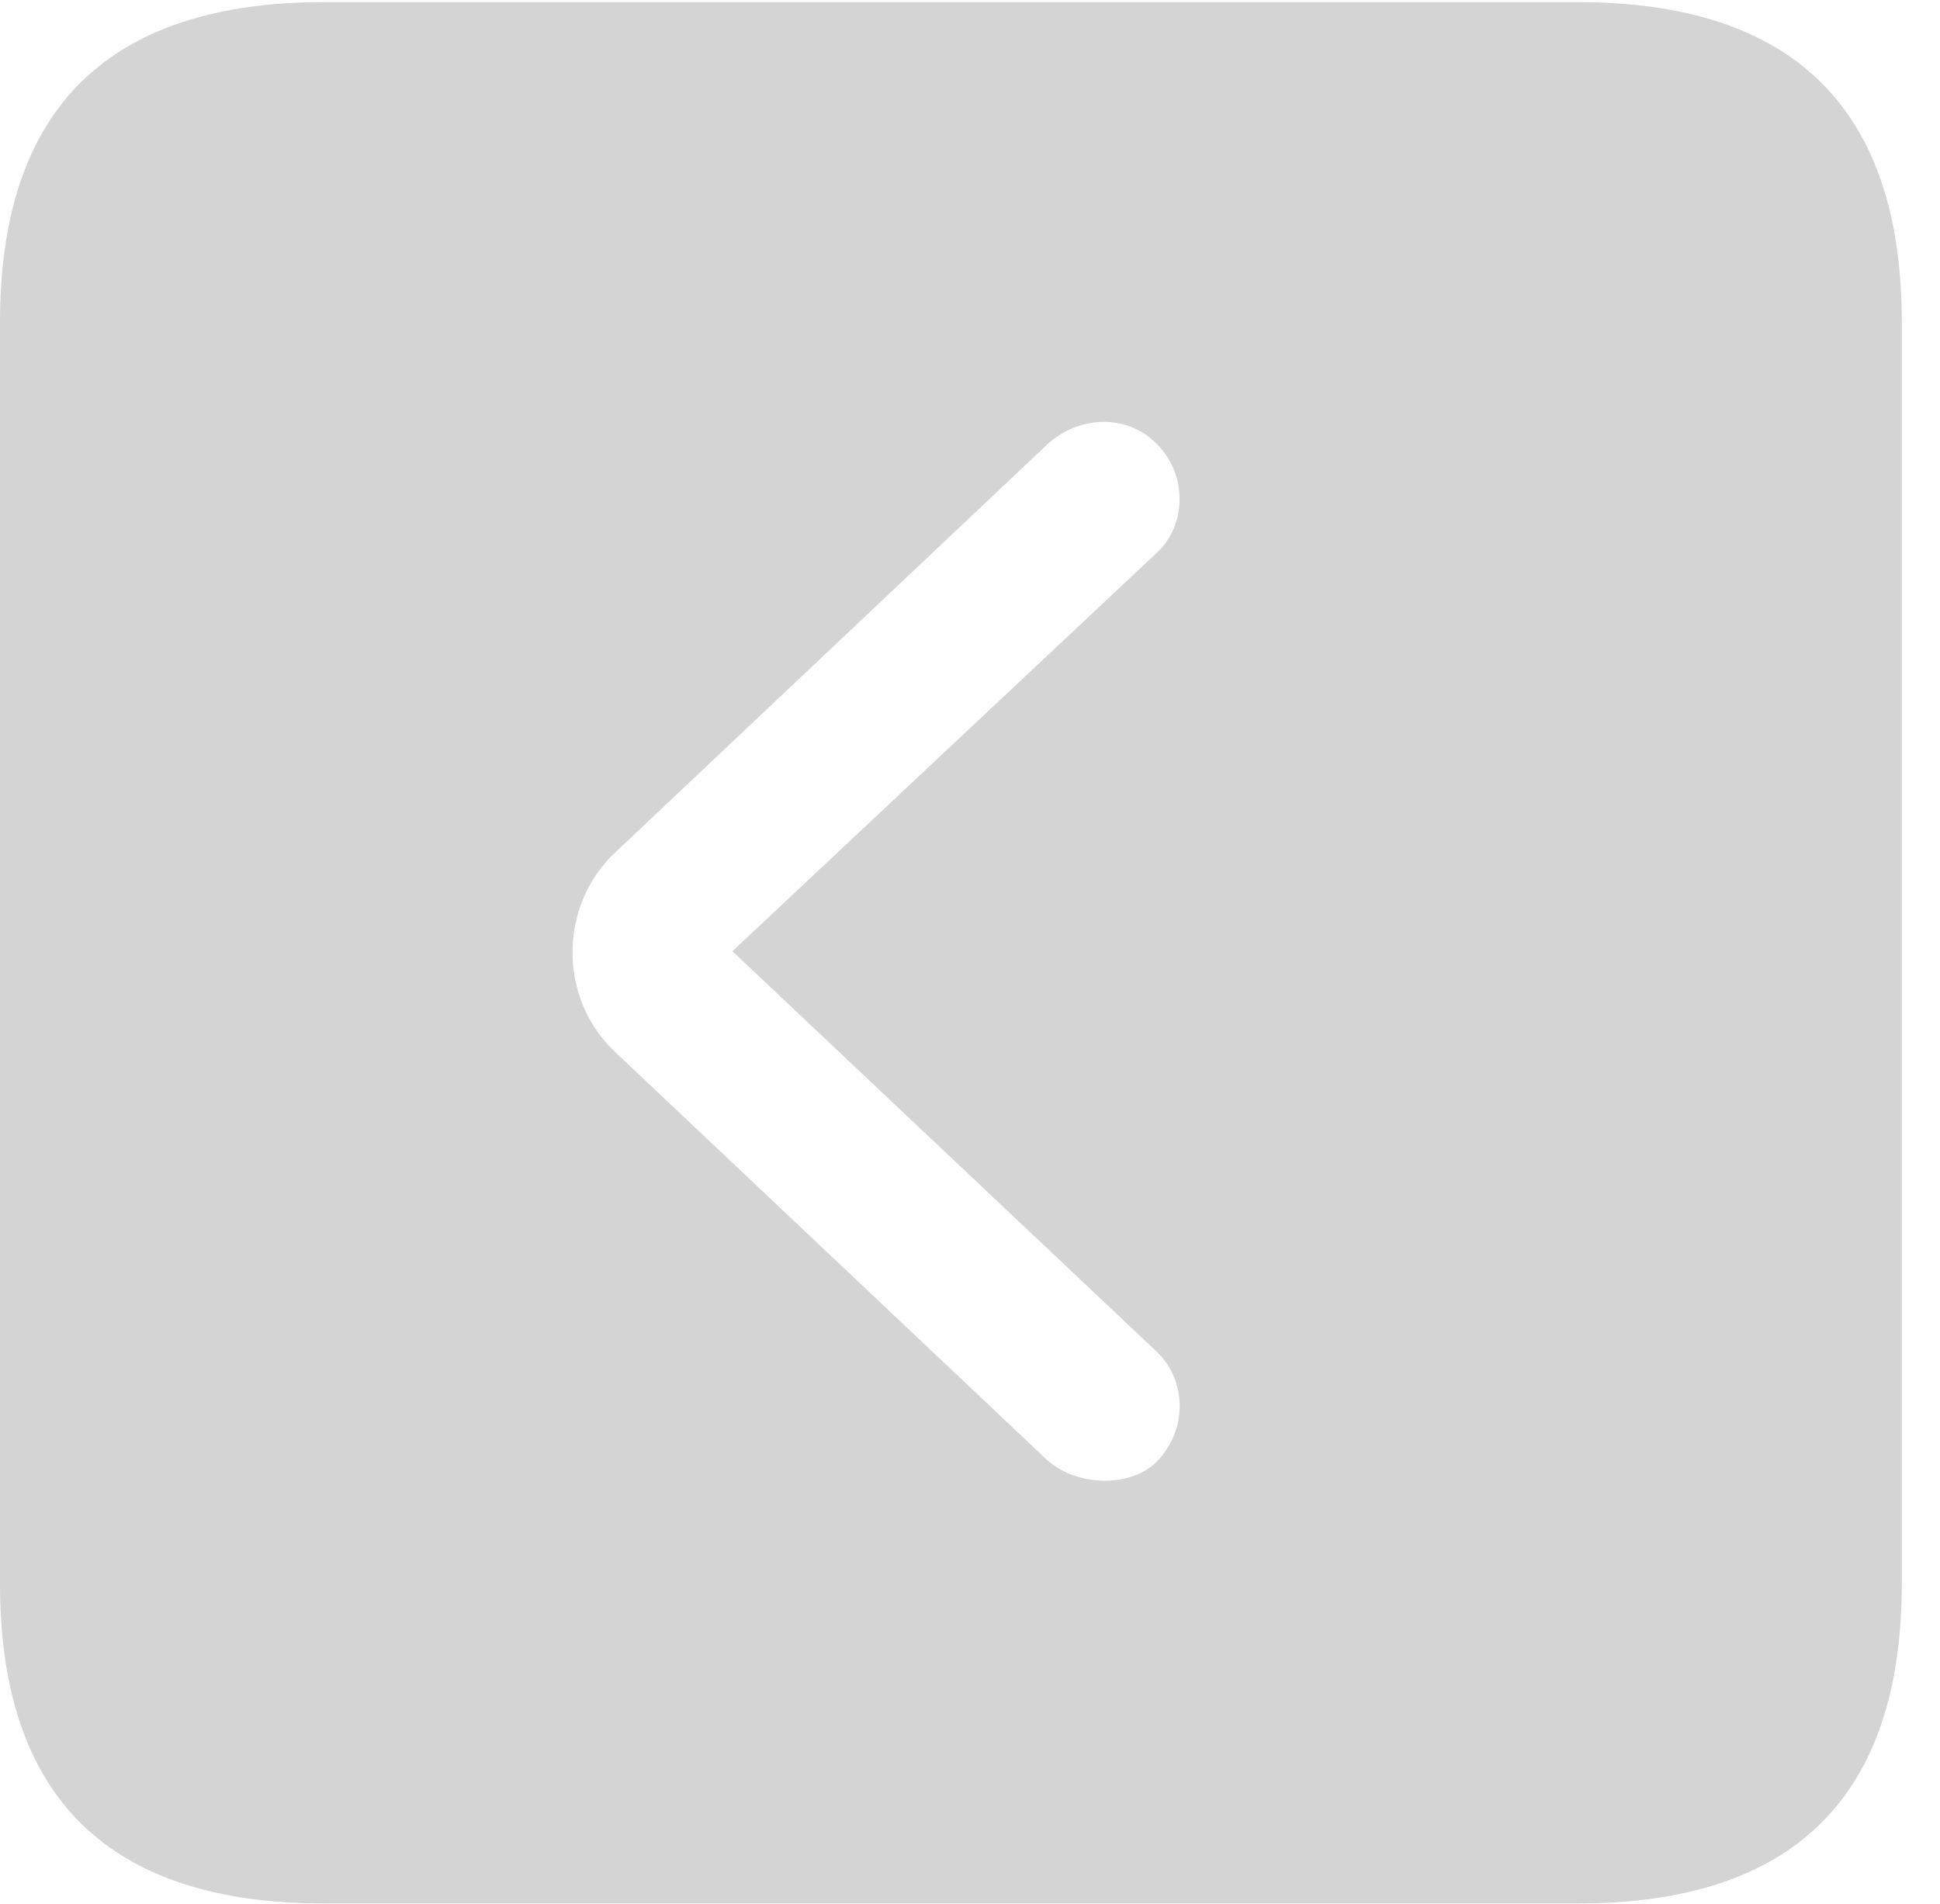
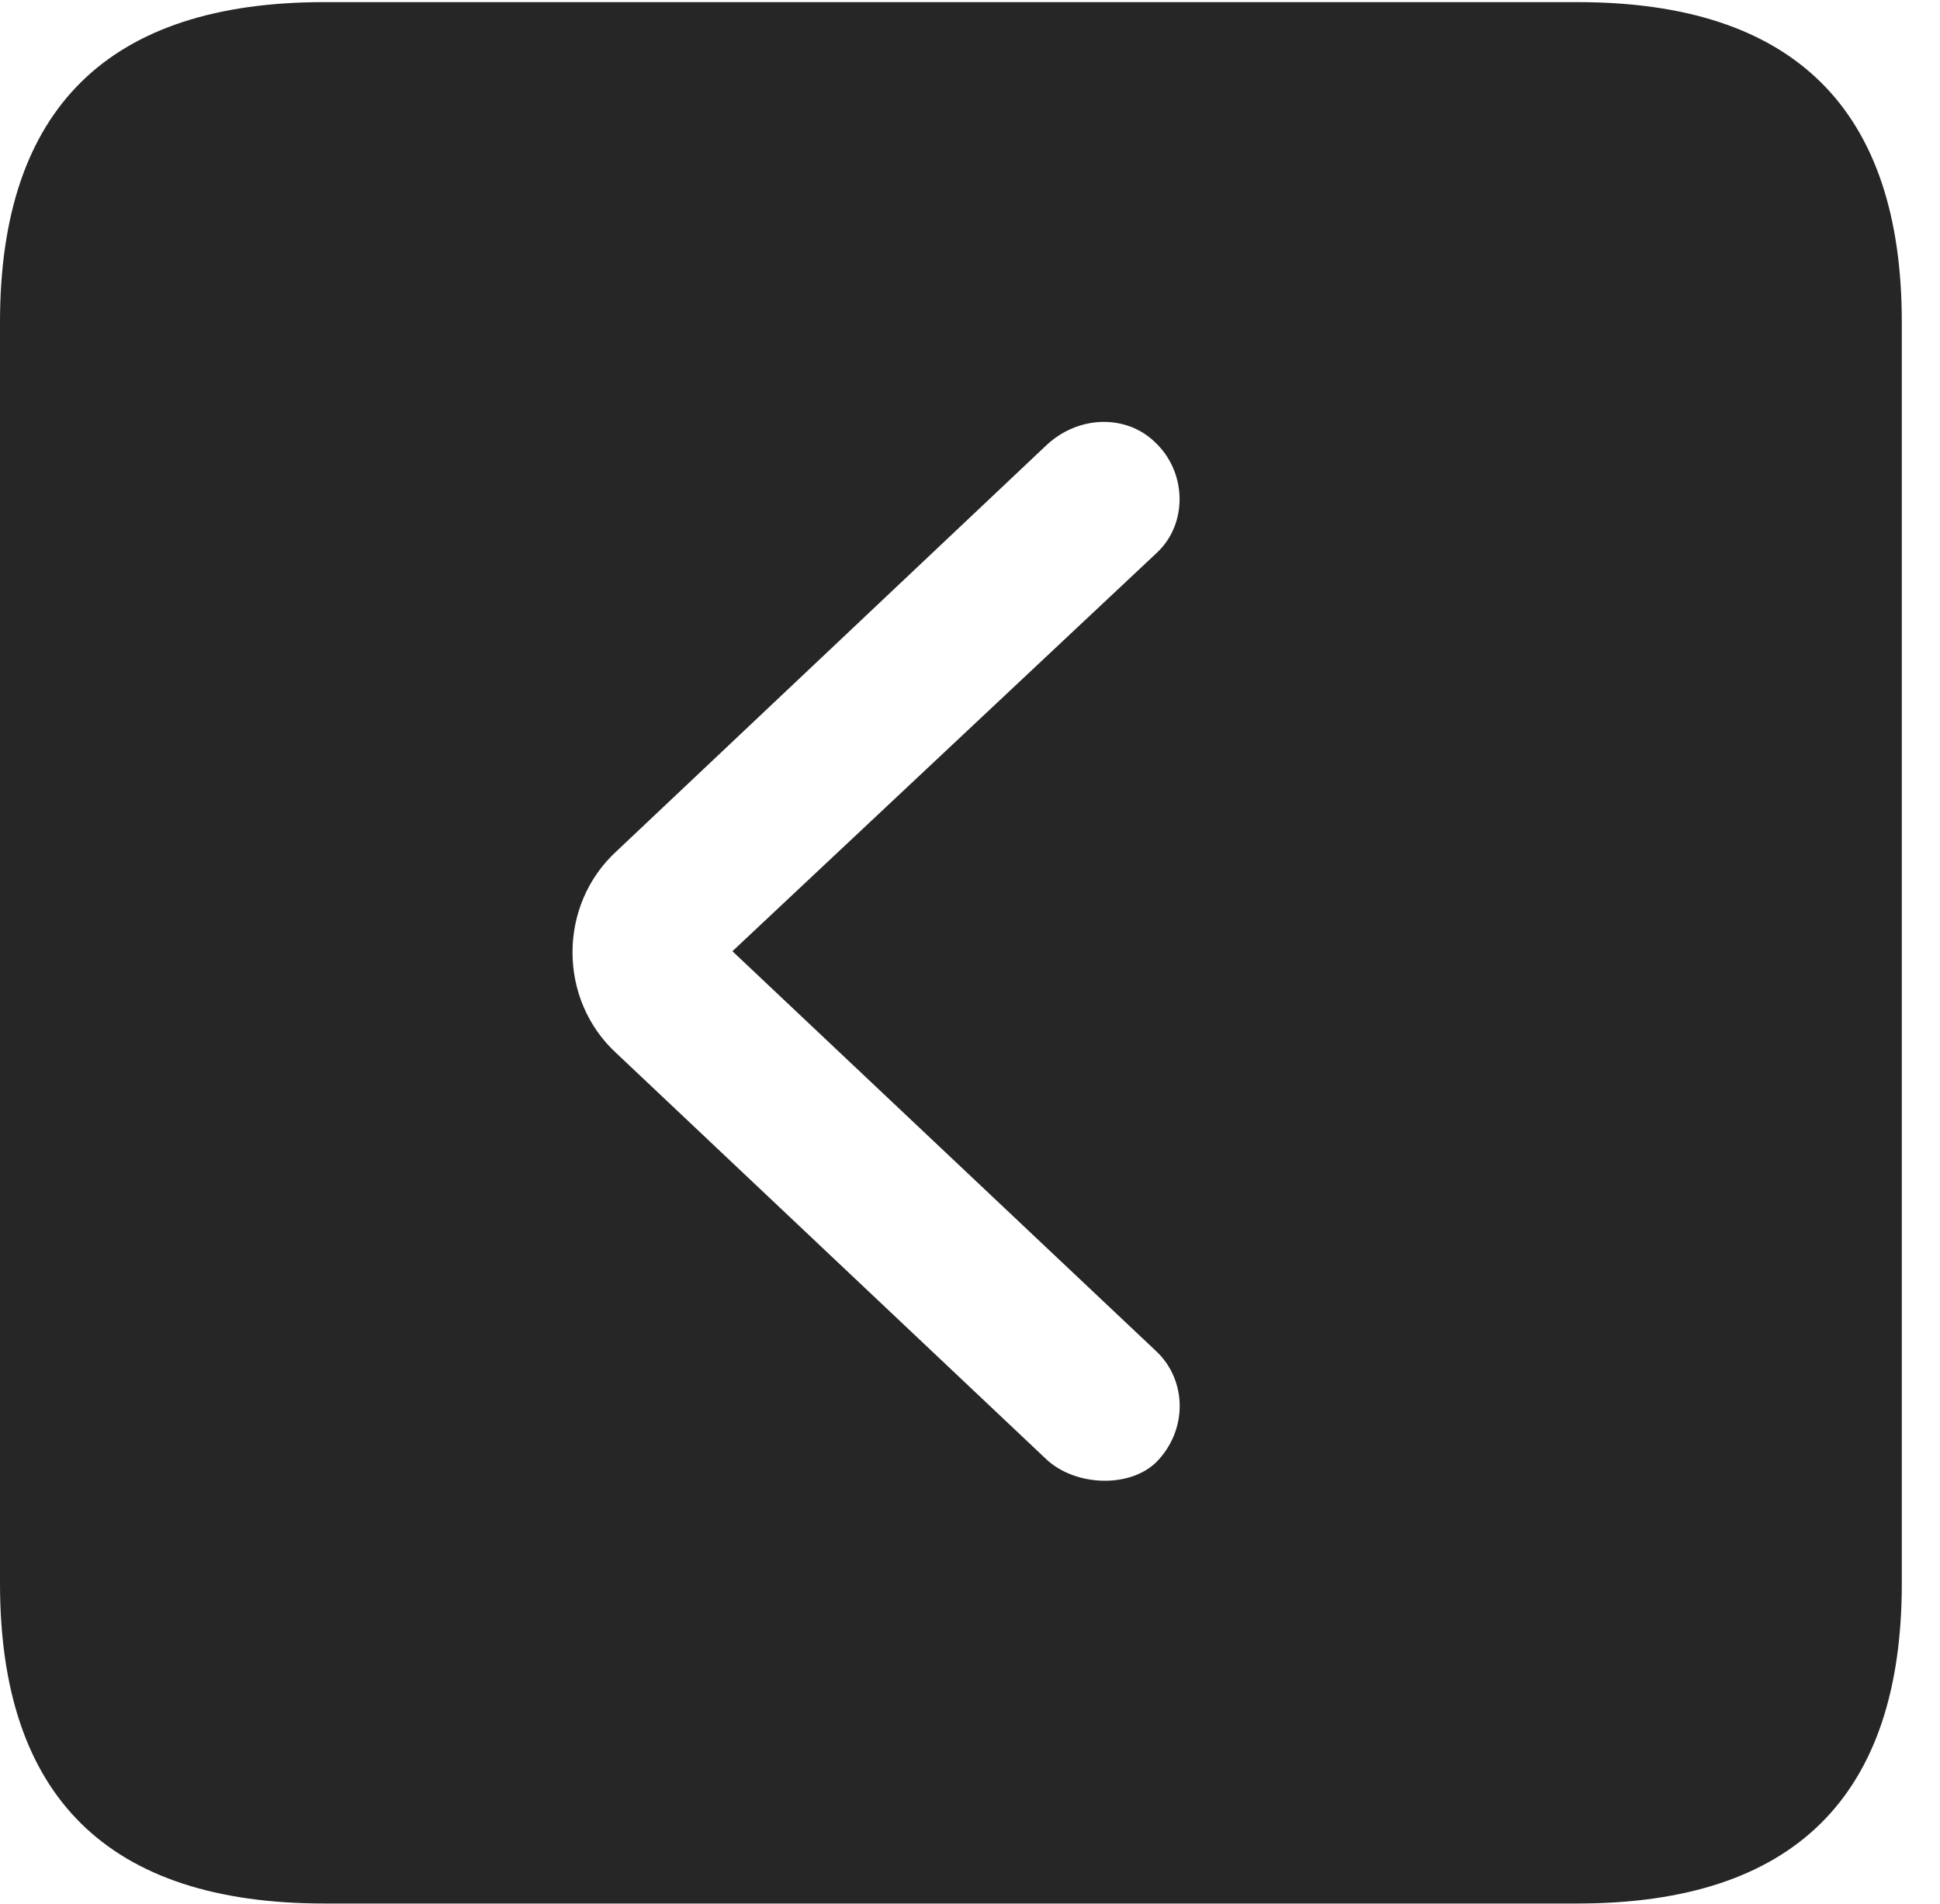
<svg xmlns="http://www.w3.org/2000/svg" version="1.1" width="18.34" height="17.998">
  <g>
    <rect height="17.998" opacity="0" width="18.34" x="0" y="0" />
-     <path d="M17.979 3.047L17.979 14.971C17.979 16.982 16.963 17.998 14.912 17.998L3.066 17.998C1.025 17.998 0 16.992 0 14.971L0 3.047C0 1.025 1.025 0.02 3.066 0.02L14.912 0.02C16.963 0.02 17.979 1.035 17.979 3.047ZM9.893 4.209L5.83 8.047C5.273 8.555 5.273 9.453 5.83 9.961L9.893 13.799C10.166 14.053 10.674 14.072 10.928 13.828C11.23 13.525 11.221 13.057 10.938 12.783L6.924 8.994L10.938 5.225C11.23 4.951 11.221 4.463 10.918 4.18C10.645 3.916 10.195 3.926 9.893 4.209Z" fill="#ccc" fill-opacity="0.85" />
+     <path d="M17.979 3.047L17.979 14.971C17.979 16.982 16.963 17.998 14.912 17.998L3.066 17.998C1.025 17.998 0 16.992 0 14.971L0 3.047C0 1.025 1.025 0.02 3.066 0.02L14.912 0.02C16.963 0.02 17.979 1.035 17.979 3.047ZM9.893 4.209L5.83 8.047C5.273 8.555 5.273 9.453 5.83 9.961L9.893 13.799C10.166 14.053 10.674 14.072 10.928 13.828C11.23 13.525 11.221 13.057 10.938 12.783L6.924 8.994L10.938 5.225C11.23 4.951 11.221 4.463 10.918 4.18C10.645 3.916 10.195 3.926 9.893 4.209Z" fill="#fffff" fill-opacity="0.85" />
  </g>
</svg>
